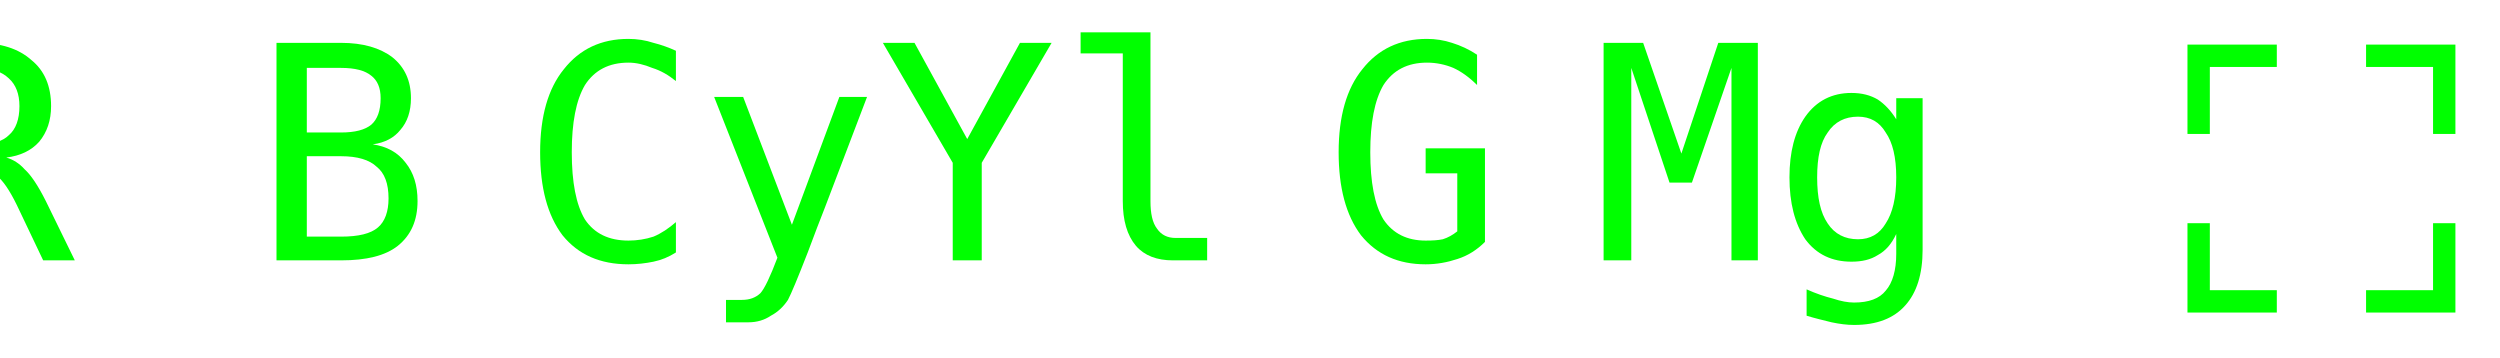
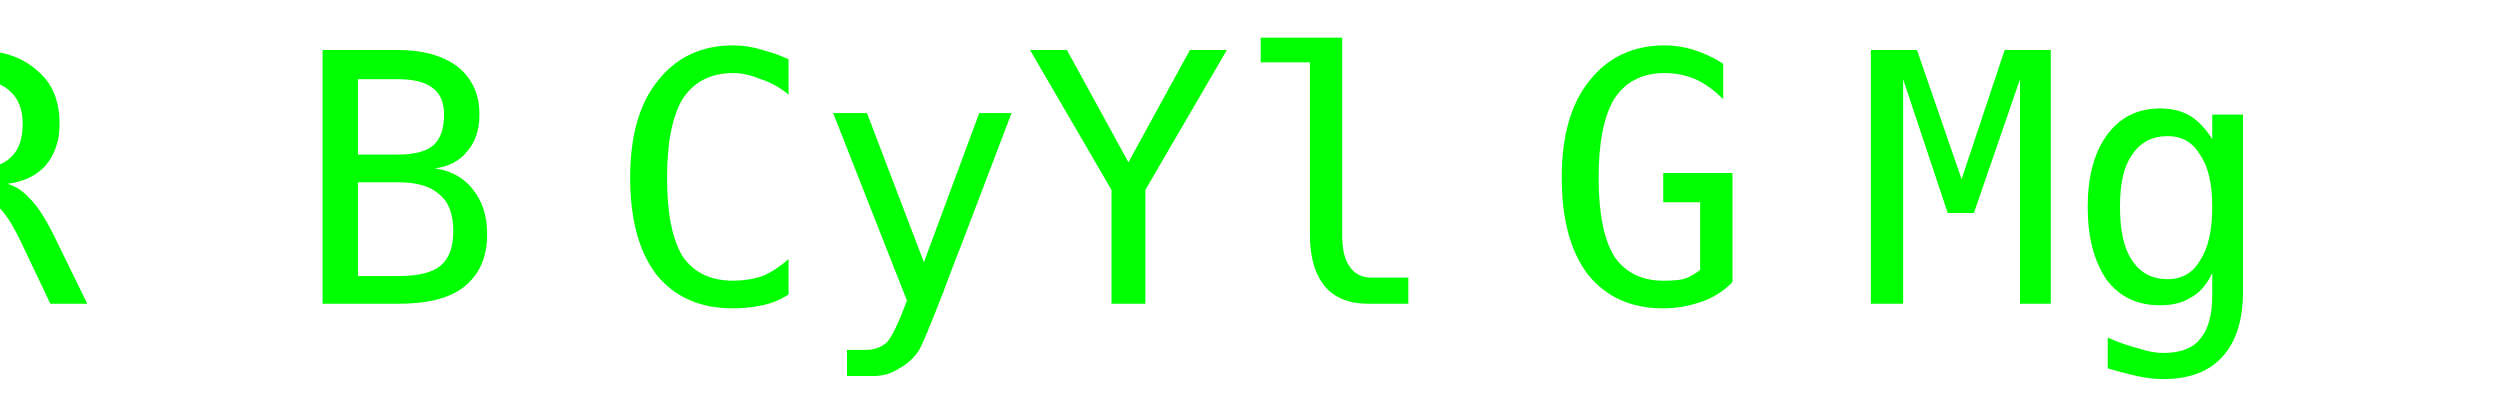
- <svg xmlns="http://www.w3.org/2000/svg" width="112" height="16" viewBox="0 0 29.633 4.233" version="1.1" id="svg8">
+ <svg xmlns="http://www.w3.org/2000/svg" width="96" height="16" viewBox="0 0 25.4 4.233" version="1.1" id="svg8">
  <defs id="defs2" />
  <g id="layer1">
    <text xml:space="preserve" style="font-style:normal;font-variant:normal;font-weight:normal;font-stretch:normal;font-size:3.528px;line-height:125%;font-family:IPAexGothic;-inkscape-font-specification:'IPAexGothic, Normal';font-variant-ligatures:normal;font-variant-caps:normal;font-variant-numeric:normal;font-feature-settings:normal;text-align:center;letter-spacing:0px;word-spacing:0px;writing-mode:lr-tb;text-anchor:middle;fill:#00ff00;stroke:#000000;stroke-width:0.265px;stroke-linecap:butt;stroke-linejoin:miter;stroke-opacity:1" x="2.117" y="3.087" id="text835">
      <tspan id="tspan833" x="2.117" y="3.087" style="font-style:normal;font-variant:normal;font-weight:normal;font-stretch:normal;font-size:3.528px;font-family:monospace;-inkscape-font-specification:'monospace, Normal';font-variant-ligatures:normal;font-variant-caps:normal;font-variant-numeric:normal;font-variant-east-asian:normal;fill:#00ff00;stroke:none;stroke-width:0.265px">R</tspan>
    </text>
    <text xml:space="preserve" style="font-style:normal;font-variant:normal;font-weight:normal;font-stretch:normal;font-size:3.528px;line-height:125%;font-family:IPAexGothic;-inkscape-font-specification:'IPAexGothic, Normal';font-variant-ligatures:normal;font-variant-caps:normal;font-variant-numeric:normal;font-feature-settings:normal;text-align:center;letter-spacing:0px;word-spacing:0px;writing-mode:lr-tb;text-anchor:middle;fill:#00ff00;stroke:#000000;stroke-width:0.265px;stroke-linecap:butt;stroke-linejoin:miter;stroke-opacity:1" x="19.05" y="3.087" id="text835-6">
      <tspan id="tspan833-9" x="19.05" y="3.087" style="font-style:normal;font-variant:normal;font-weight:normal;font-stretch:normal;font-size:3.528px;font-family:monospace;-inkscape-font-specification:'monospace, Normal';font-variant-ligatures:normal;font-variant-caps:normal;font-variant-numeric:normal;font-variant-east-asian:normal;fill:#00ff00;stroke:none;stroke-width:0.265px">G</tspan>
    </text>
    <text xml:space="preserve" style="font-style:normal;font-variant:normal;font-weight:normal;font-stretch:normal;font-size:3.528px;line-height:125%;font-family:IPAexGothic;-inkscape-font-specification:'IPAexGothic, Normal';font-variant-ligatures:normal;font-variant-caps:normal;font-variant-numeric:normal;font-feature-settings:normal;text-align:center;letter-spacing:0px;word-spacing:0px;writing-mode:lr-tb;text-anchor:middle;fill:#00ff00;stroke:#000000;stroke-width:0.265px;stroke-linecap:butt;stroke-linejoin:miter;stroke-opacity:1" x="6.35" y="3.087" id="text835-6-2">
      <tspan id="tspan833-9-2" x="6.35" y="3.087" style="font-style:normal;font-variant:normal;font-weight:normal;font-stretch:normal;font-size:3.528px;font-family:monospace;-inkscape-font-specification:'monospace, Normal';font-variant-ligatures:normal;font-variant-caps:normal;font-variant-numeric:normal;font-variant-east-asian:normal;fill:#00ff00;stroke:none;stroke-width:0.265px">B</tspan>
    </text>
    <text xml:space="preserve" style="font-style:normal;font-variant:normal;font-weight:normal;font-stretch:normal;font-size:3.528px;line-height:125%;font-family:IPAexGothic;-inkscape-font-specification:'IPAexGothic, Normal';font-variant-ligatures:normal;font-variant-caps:normal;font-variant-numeric:normal;font-feature-settings:normal;text-align:center;letter-spacing:0px;word-spacing:0px;writing-mode:lr-tb;text-anchor:middle;fill:#00ff00;stroke:#000000;stroke-width:0.265px;stroke-linecap:butt;stroke-linejoin:miter;stroke-opacity:1" x="14.817" y="3.087" id="text835-4">
      <tspan id="tspan833-7" x="14.817" y="3.087" style="font-style:normal;font-variant:normal;font-weight:normal;font-stretch:normal;font-size:3.528px;font-family:monospace;-inkscape-font-specification:'monospace, Normal';font-variant-ligatures:normal;font-variant-caps:normal;font-variant-numeric:normal;font-variant-east-asian:normal;fill:#00ff00;stroke:none;stroke-width:0.265px">Yl</tspan>
    </text>
    <text xml:space="preserve" style="font-style:normal;font-variant:normal;font-weight:normal;font-stretch:normal;font-size:3.528px;line-height:125%;font-family:IPAexGothic;-inkscape-font-specification:'IPAexGothic, Normal';font-variant-ligatures:normal;font-variant-caps:normal;font-variant-numeric:normal;font-feature-settings:normal;text-align:center;letter-spacing:0px;word-spacing:0px;writing-mode:lr-tb;text-anchor:middle;fill:#00ff00;stroke:#000000;stroke-width:0.265px;stroke-linecap:butt;stroke-linejoin:miter;stroke-opacity:1" x="10.583" y="3.087" id="text835-6-7">
      <tspan id="tspan833-9-5" x="10.583" y="3.087" style="font-style:normal;font-variant:normal;font-weight:normal;font-stretch:normal;font-size:3.528px;font-family:monospace;-inkscape-font-specification:'monospace, Normal';font-variant-ligatures:normal;font-variant-caps:normal;font-variant-numeric:normal;font-variant-east-asian:normal;fill:#00ff00;stroke:none;stroke-width:0.265px">Cy</tspan>
    </text>
    <text xml:space="preserve" style="font-style:normal;font-variant:normal;font-weight:normal;font-stretch:normal;font-size:3.528px;line-height:125%;font-family:IPAexGothic;-inkscape-font-specification:'IPAexGothic, Normal';font-variant-ligatures:normal;font-variant-caps:normal;font-variant-numeric:normal;font-feature-settings:normal;text-align:center;letter-spacing:0px;word-spacing:0px;writing-mode:lr-tb;text-anchor:middle;fill:#00ff00;stroke:#000000;stroke-width:0.265px;stroke-linecap:butt;stroke-linejoin:miter;stroke-opacity:1" x="23.283" y="3.087" id="text835-6-2-4">
      <tspan id="tspan833-9-2-8" x="23.283" y="3.087" style="font-style:normal;font-variant:normal;font-weight:normal;font-stretch:normal;font-size:3.528px;font-family:monospace;-inkscape-font-specification:'monospace, Normal';font-variant-ligatures:normal;font-variant-caps:normal;font-variant-numeric:normal;font-variant-east-asian:normal;fill:#00ff00;stroke:none;stroke-width:0.265px">Mg</tspan>
    </text>
-     <rect style="opacity:1;fill:none;fill-rule:evenodd;stroke:#00ff00;stroke-width:0.265;stroke-linecap:square;stroke-linejoin:miter;stroke-miterlimit:4;stroke-dasharray:none;paint-order:stroke markers fill" id="rect935" width="2.91" height="2.91" x="26.061" y="4.895" />
-     <path style="fill:none;fill-rule:evenodd;stroke:#00ff00;stroke-width:0.265;stroke-linecap:square;paint-order:stroke markers fill" d="m 26.855,0.661 h -0.794 V 1.455" id="path844" />
-     <path style="fill:none;fill-rule:evenodd;stroke:#00ff00;stroke-width:0.265;stroke-linecap:square;paint-order:stroke markers fill" d="m 28.178,0.661 h 0.794 V 1.455" id="path844-7" />
-     <path style="fill:none;fill-rule:evenodd;stroke:#00ff00;stroke-width:0.265;stroke-linecap:square;paint-order:stroke markers fill" d="m 26.855,3.572 h -0.794 V 2.778" id="path844-2" />
-     <path style="fill:none;fill-rule:evenodd;stroke:#00ff00;stroke-width:0.265;stroke-linecap:square;paint-order:stroke markers fill" d="m 28.178,3.572 h 0.794 V 2.778" id="path844-7-7" />
  </g>
</svg>
